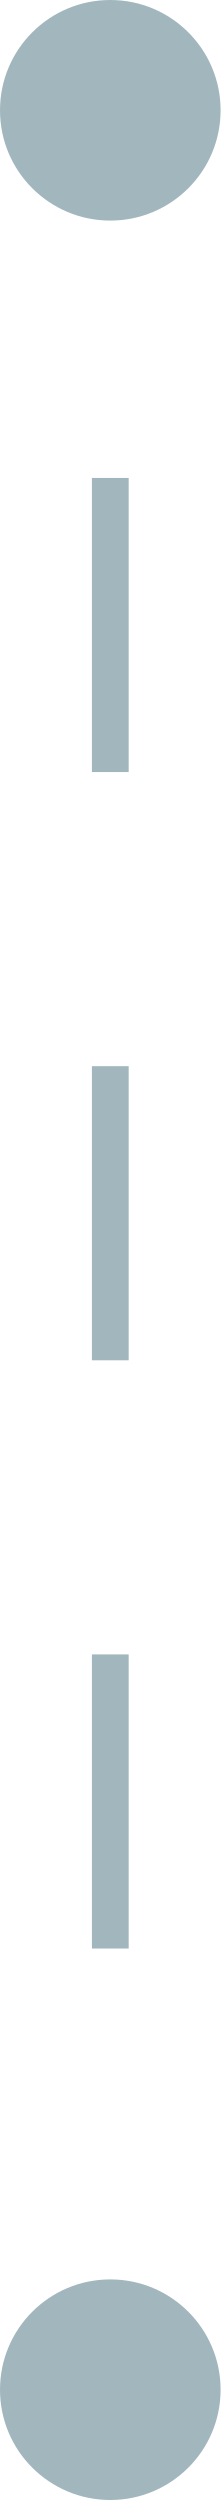
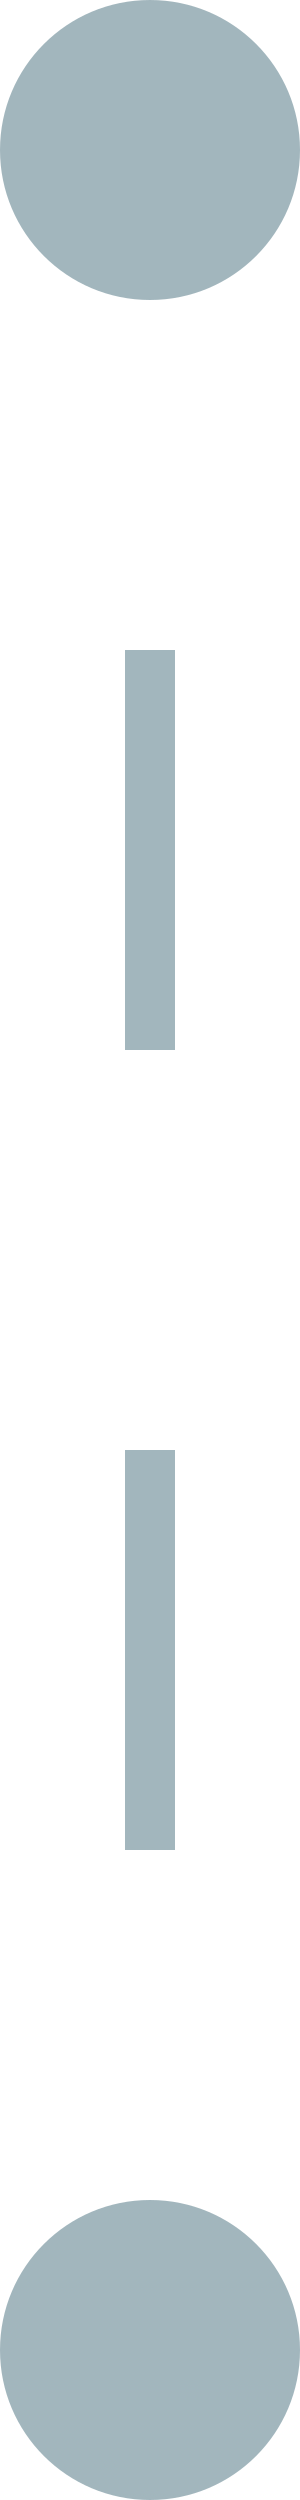
- <svg xmlns="http://www.w3.org/2000/svg" width="6" height="68" viewBox="0 0 6 68" fill="none">
-   <path d="M3 13L3 55" stroke="#A2B6BD" stroke-dasharray="8 8" />
+ <svg xmlns="http://www.w3.org/2000/svg" width="6" height="50" viewBox="0 0 6 50" fill="none">
+   <path d="M3 13L3 39" stroke="#A2B6BD" stroke-dasharray="8 8" />
  <circle cx="3" cy="3" r="3" fill="#A2B6BD" />
-   <circle cx="3" cy="65" r="3" fill="#A2B6BD" />
+   <circle cx="3" cy="47" r="3" fill="#A2B6BD" />
</svg>
